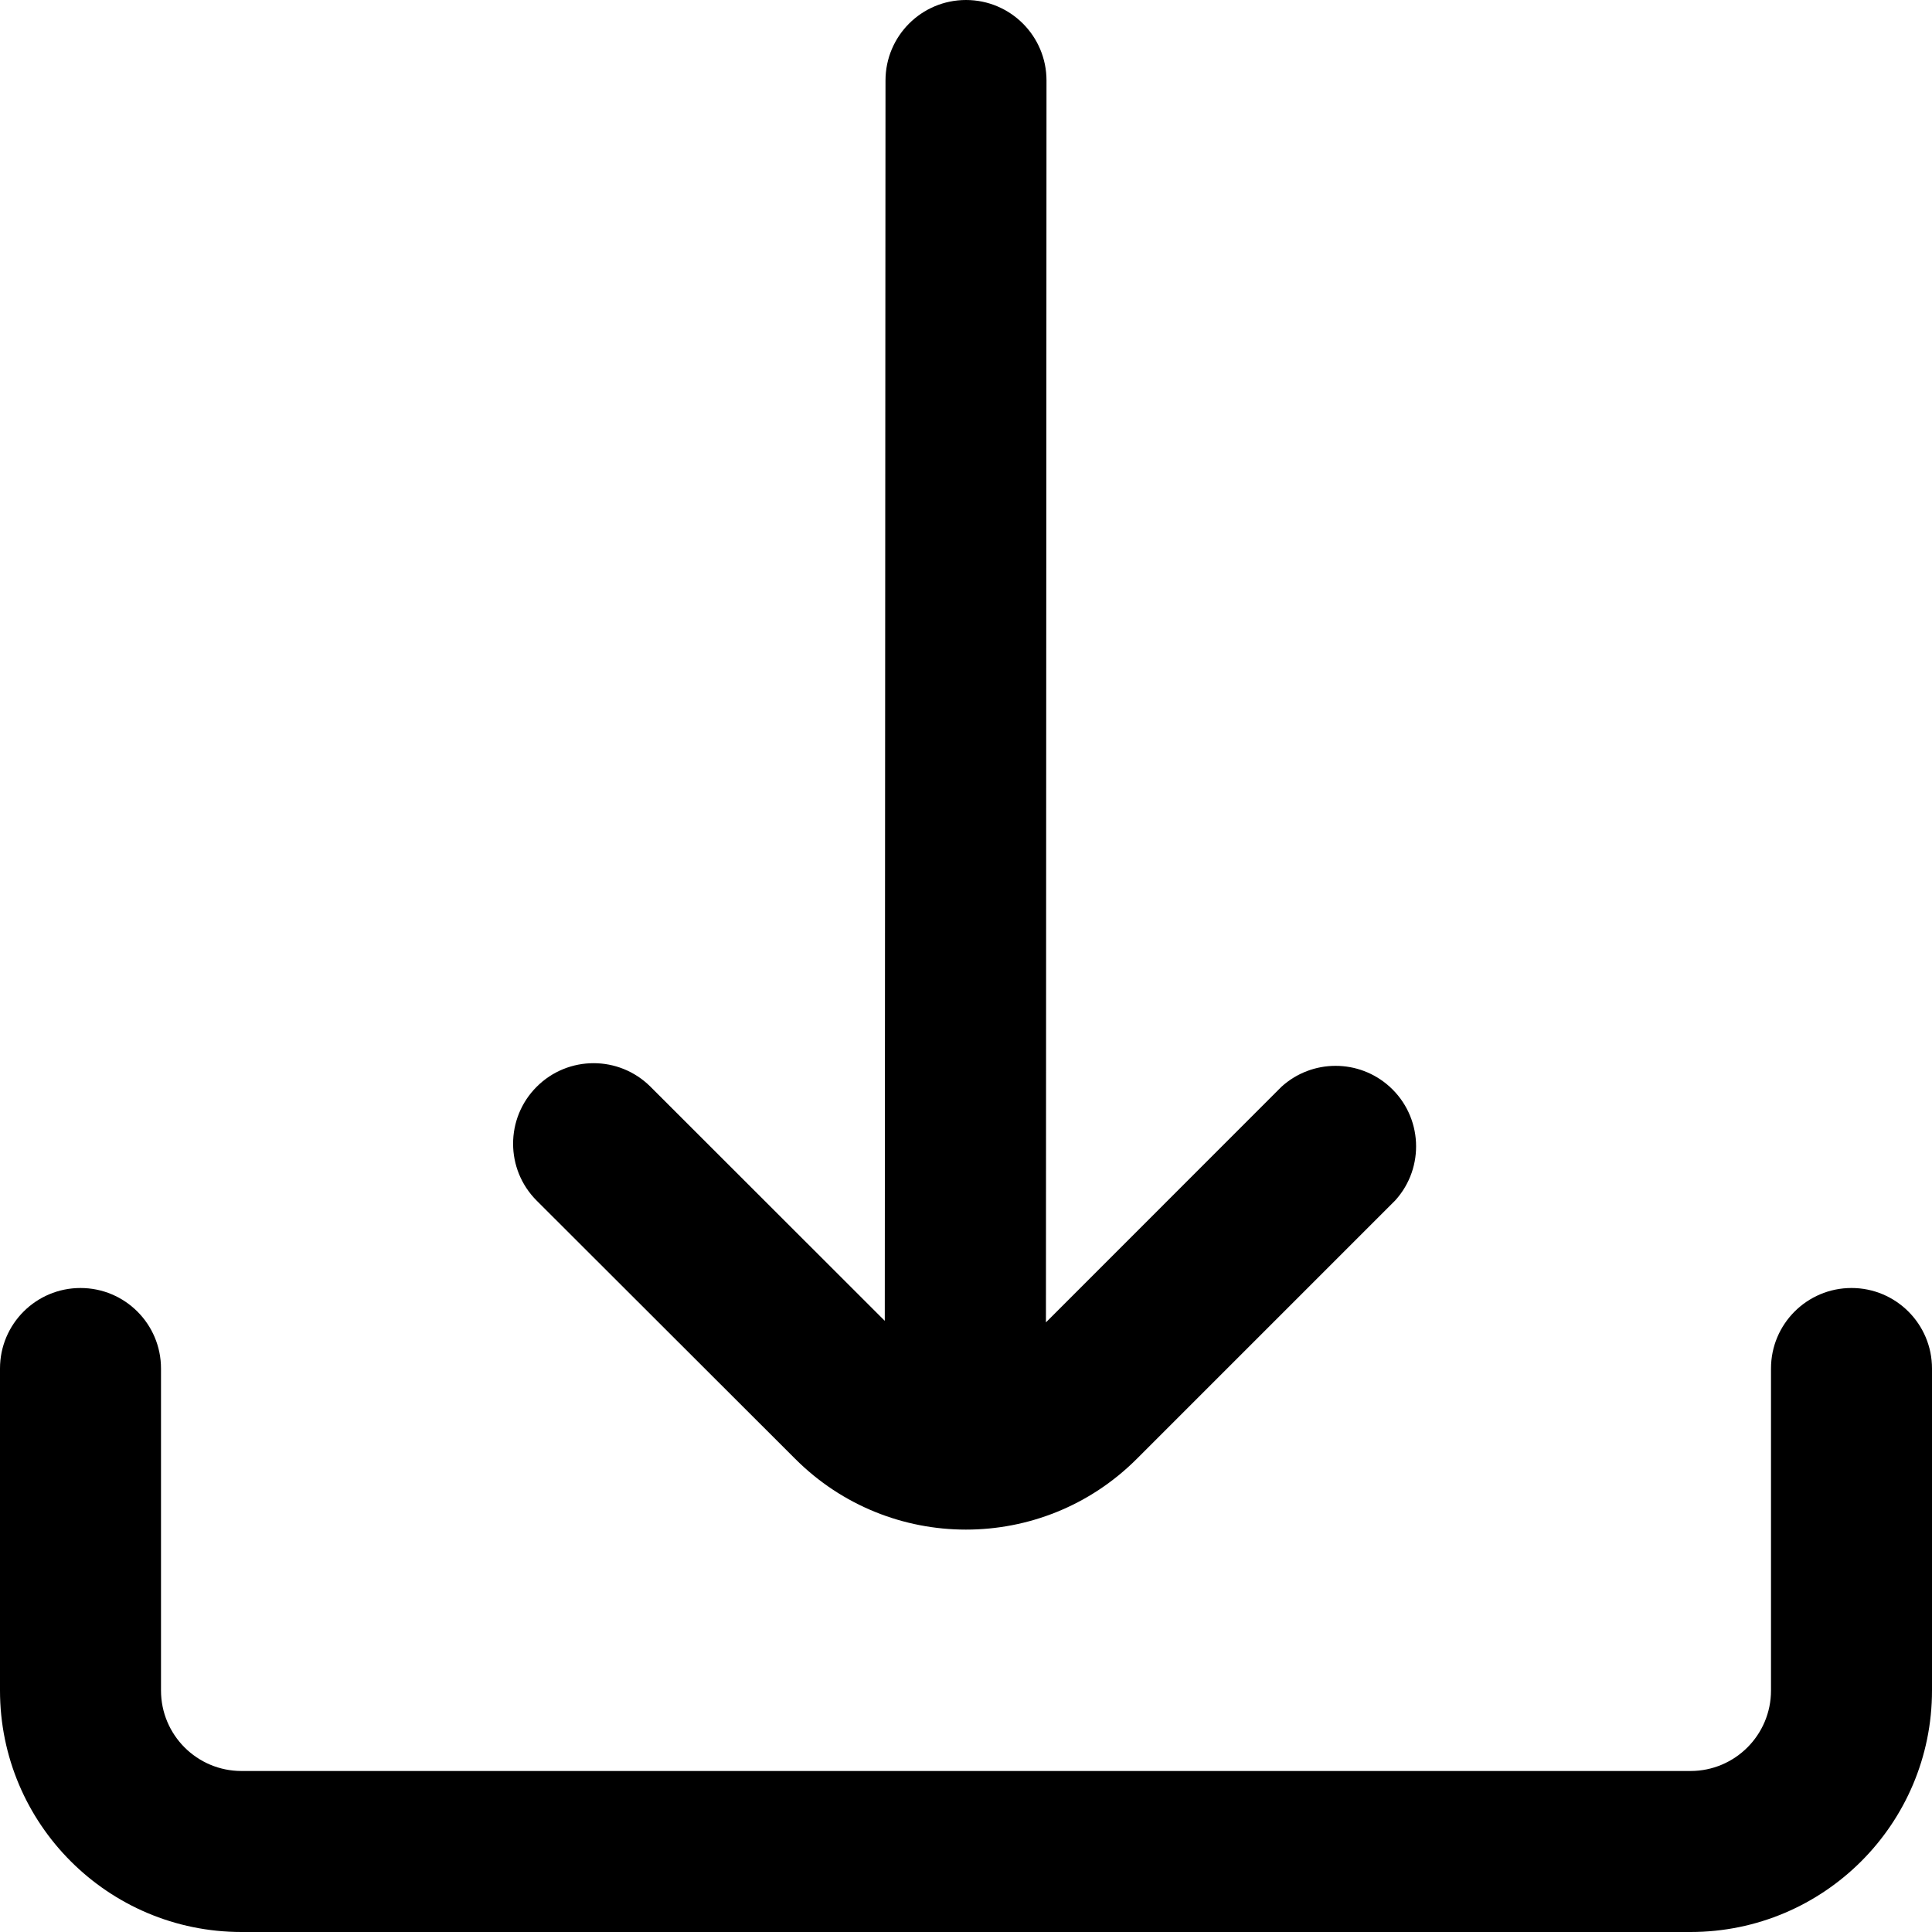
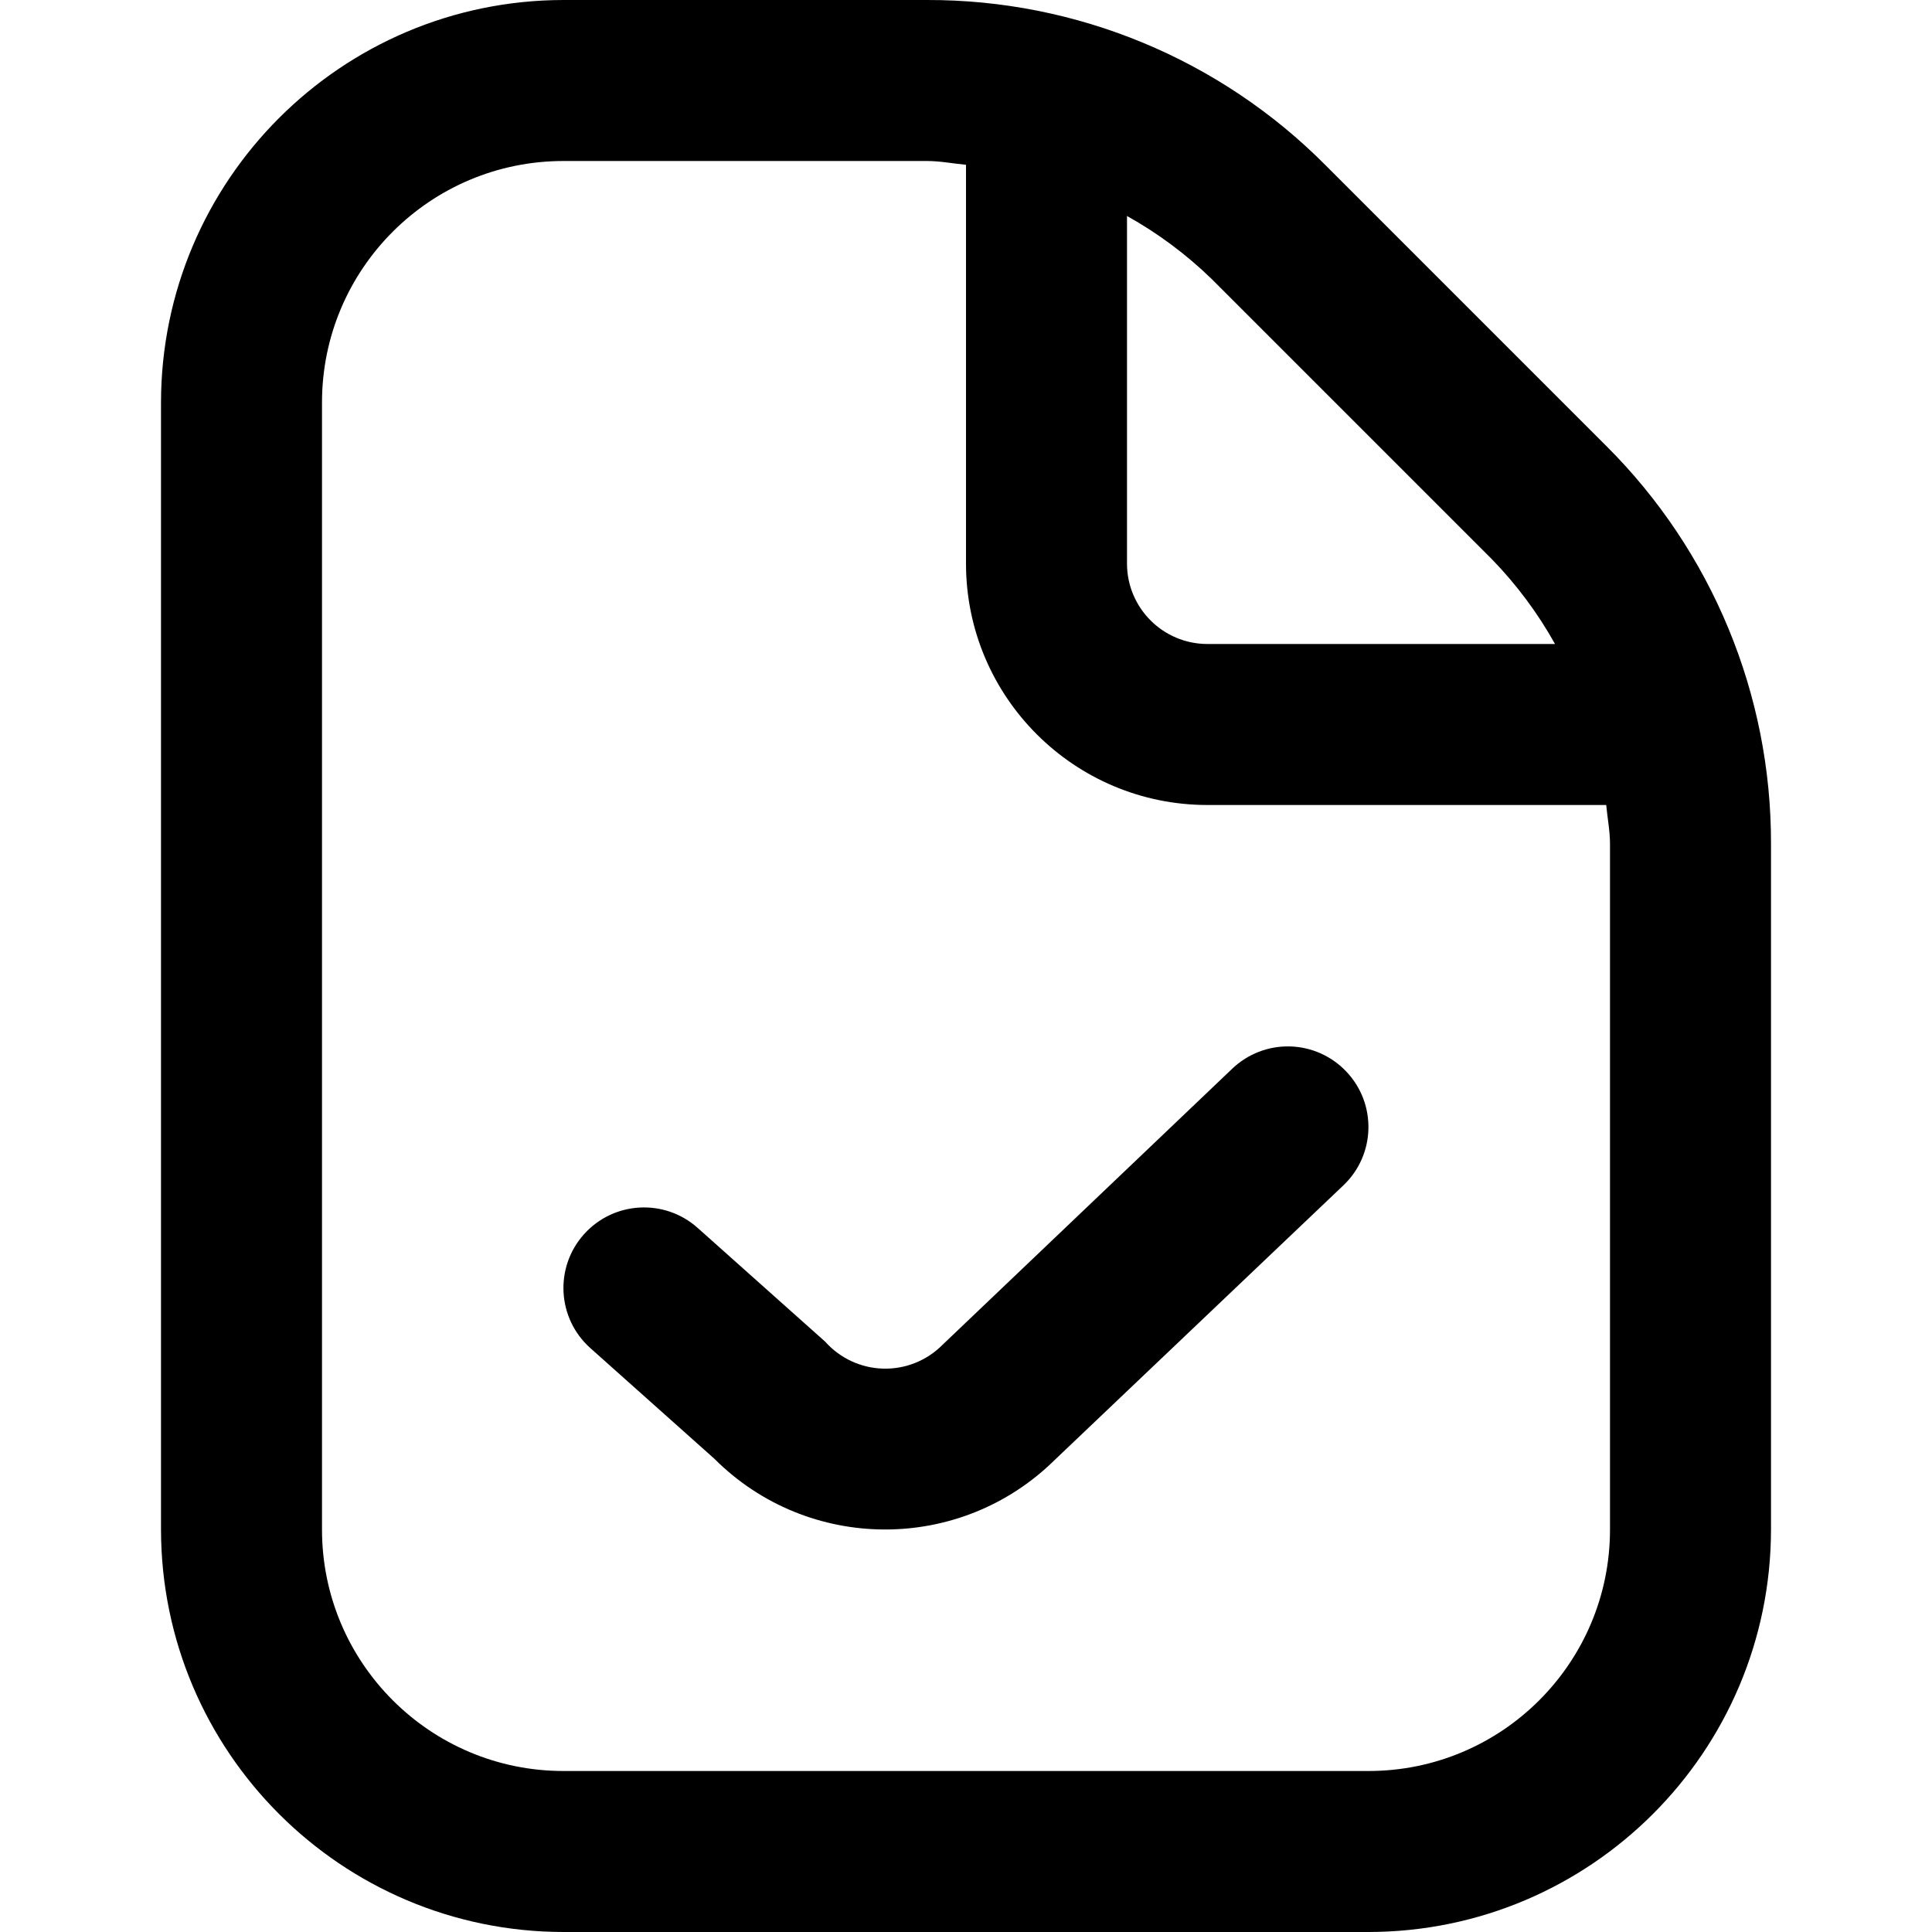
- <svg xmlns="http://www.w3.org/2000/svg" version="1.1" id="Capa_1" x="0px" y="0px" viewBox="0 0 512 512" style="enable-background:new 0 0 512 512;" xml:space="preserve" width="512" height="512">
-   <g>
-     <path d="M210.731,386.603c24.986,25.002,65.508,25.015,90.51,0.029c0.01-0.01,0.019-0.019,0.029-0.029l68.501-68.501   c7.902-8.739,7.223-22.23-1.516-30.132c-8.137-7.357-20.527-7.344-28.649,0.03l-62.421,62.443l0.149-329.109   C277.333,9.551,267.782,0,256,0l0,0c-11.782,0-21.333,9.551-21.333,21.333l-0.192,328.704L172.395,288   c-8.336-8.33-21.846-8.325-30.176,0.011c-8.33,8.336-8.325,21.846,0.011,30.176L210.731,386.603z" />
-     <path d="M490.667,341.333L490.667,341.333c-11.782,0-21.333,9.551-21.333,21.333V448c0,11.782-9.551,21.333-21.333,21.333H64   c-11.782,0-21.333-9.551-21.333-21.333v-85.333c0-11.782-9.551-21.333-21.333-21.333l0,0C9.551,341.333,0,350.885,0,362.667V448   c0,35.346,28.654,64,64,64h384c35.346,0,64-28.654,64-64v-85.333C512,350.885,502.449,341.333,490.667,341.333z" />
-   </g>
+ <svg xmlns="http://www.w3.org/2000/svg" id="Layer_1" height="512" viewBox="0 0 24 24" width="512" data-name="Layer 1">
+   <path d="m19.95 5.536-3.486-3.486a6.954 6.954 0 0 0 -4.949-2.05h-4.515a5.006 5.006 0 0 0 -5 5v14a5.006 5.006 0 0 0 5 5h10a5.006 5.006 0 0 0 5-5v-8.515a6.954 6.954 0 0 0 -2.05-4.949zm-1.414 1.414a5.018 5.018 0 0 1 .781 1.05h-4.317a1 1 0 0 1 -1-1v-4.317a5.018 5.018 0 0 1 1.05.781zm1.464 12.05a3 3 0 0 1 -3 3h-10a3 3 0 0 1 -3-3v-14a3 3 0 0 1 3-3h4.515c.165 0 .323.032.485.047v4.953a3 3 0 0 0 3 3h4.953c.015.162.047.32.047.485zm-3.276-5.689a1 1 0 0 1 -.035 1.413l-3.589 3.414a3 3 0 0 1 -4.226-.017l-1.54-1.374a1 1 0 0 1 1.332-1.494l1.585 1.414a1 1 0 0 0 1.456.04l3.6-3.431a1 1 0 0 1 1.417.035z" />
</svg>
